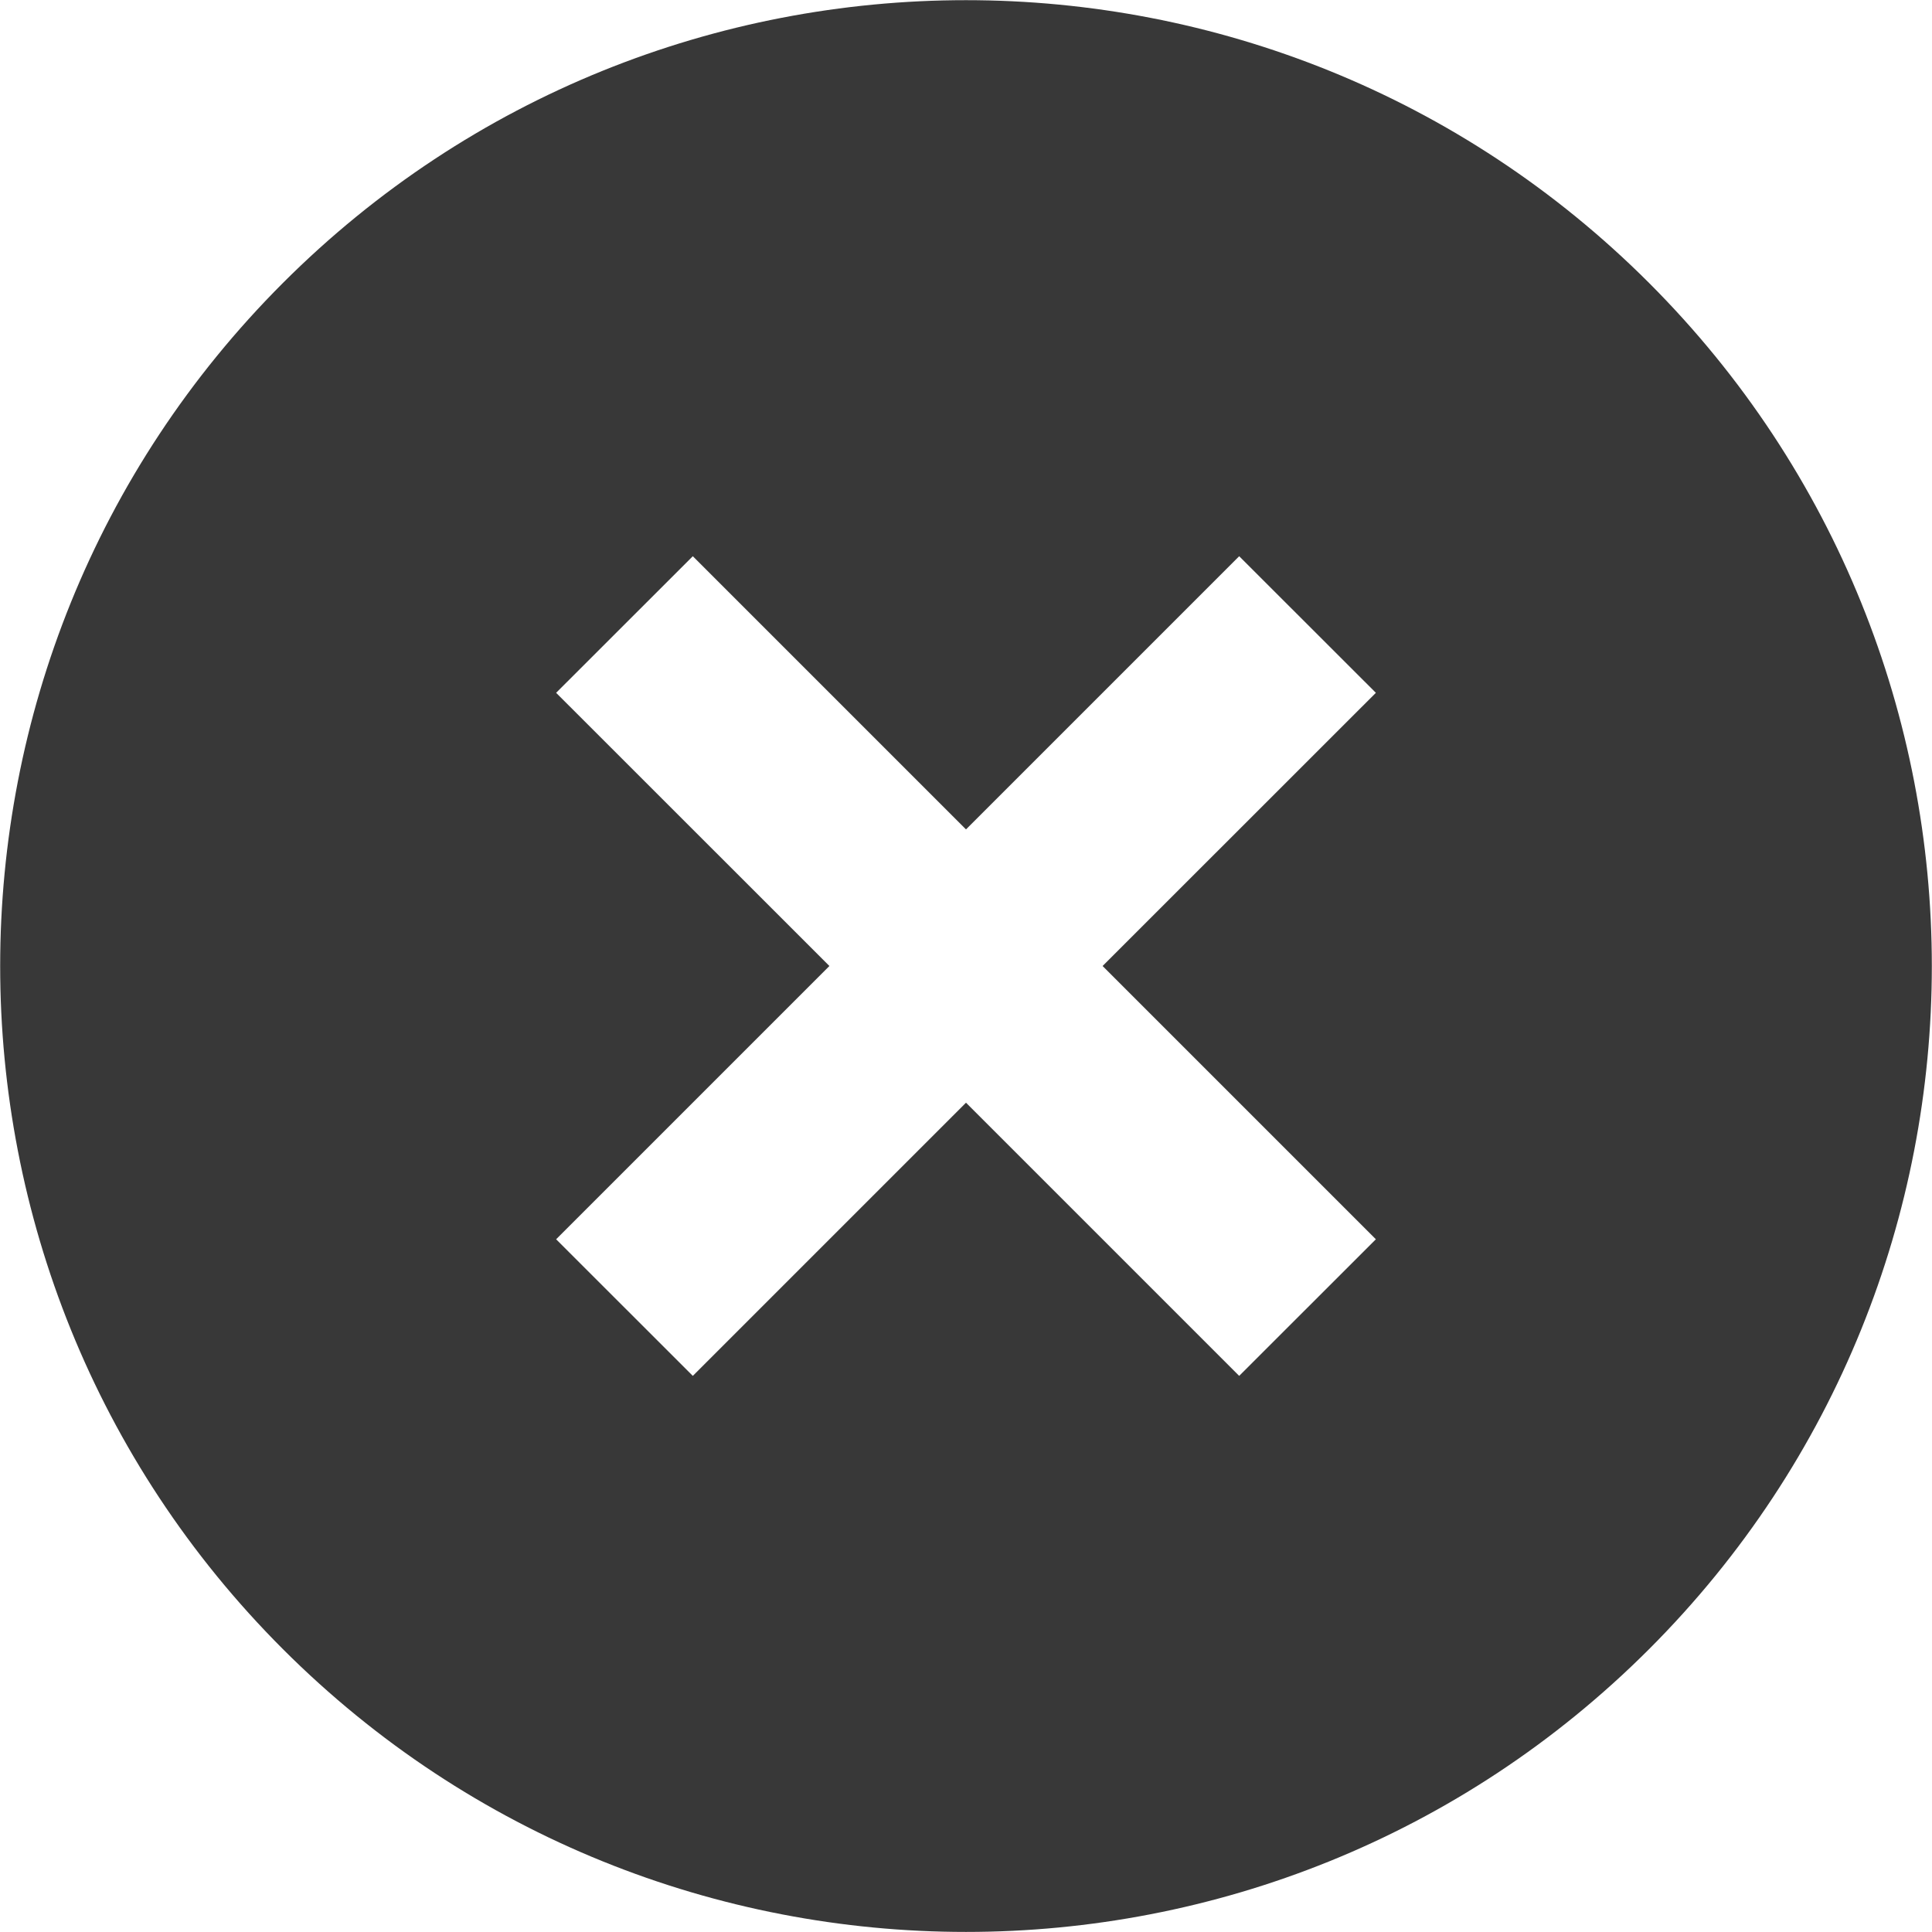
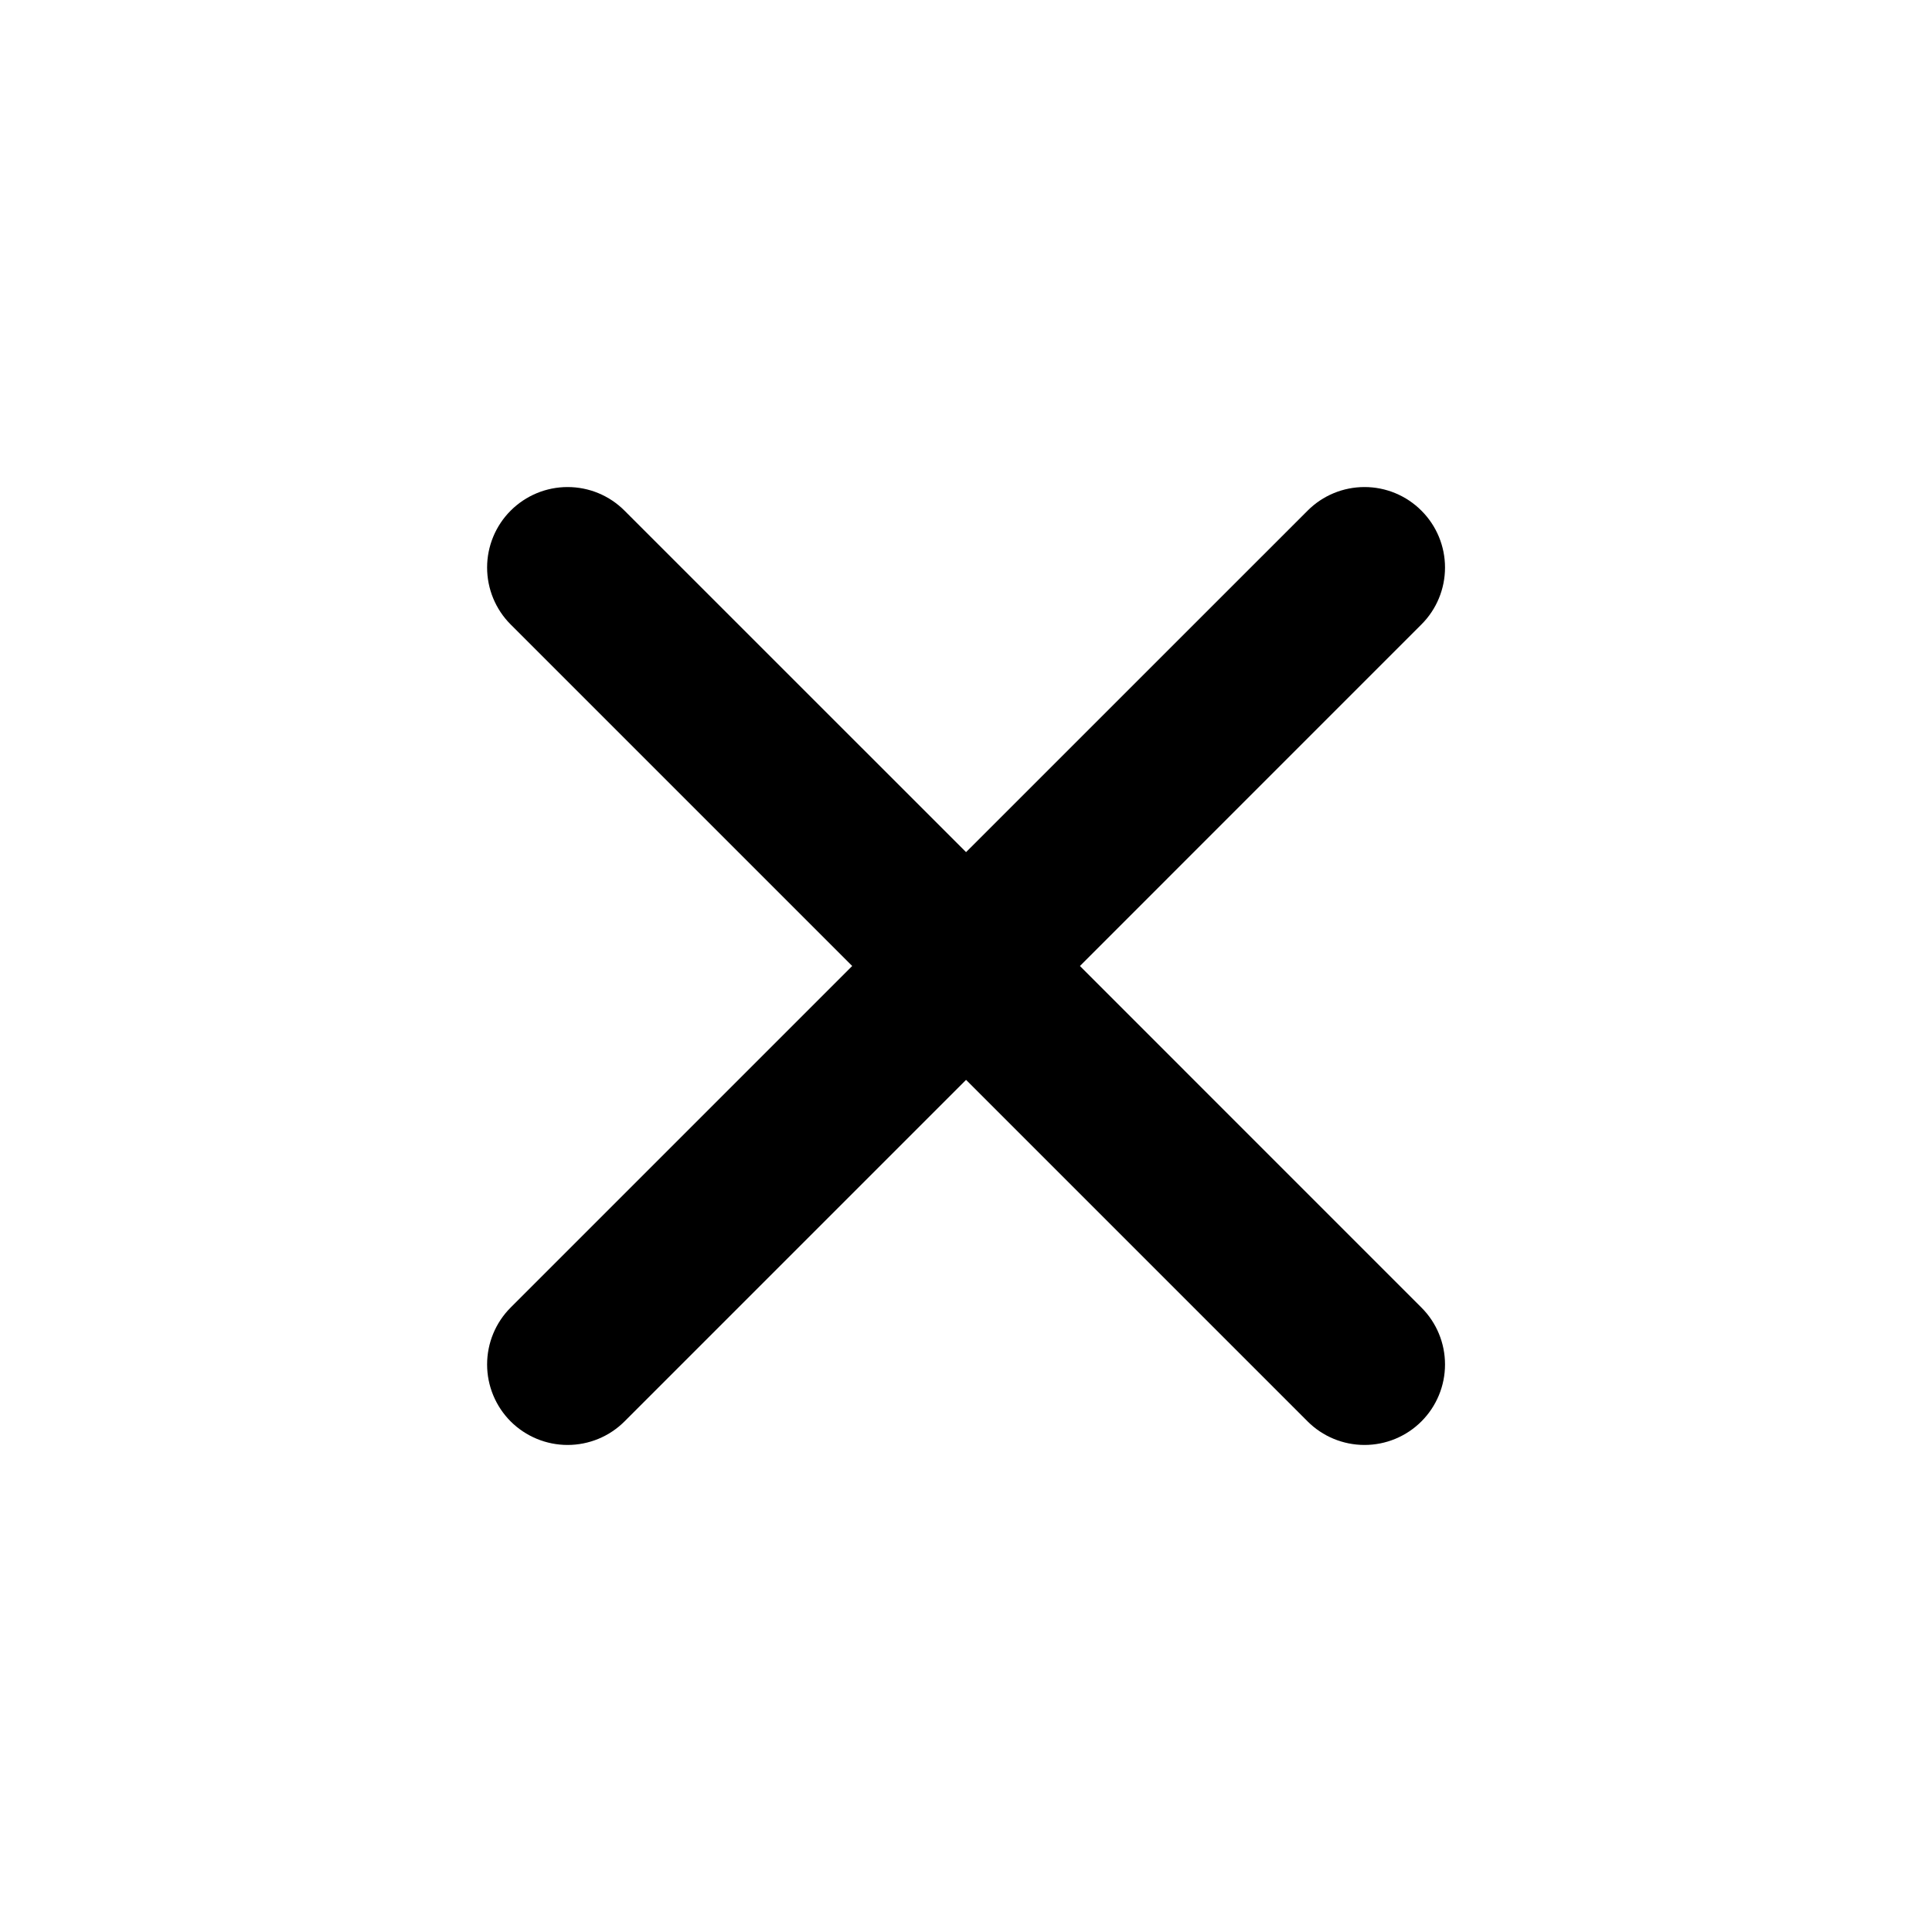
- <svg xmlns="http://www.w3.org/2000/svg" width="20" height="20" viewBox="0 0 20 20" fill="none">
-   <path d="M2.929 17.072C6.832 20.975 13.168 20.975 17.071 17.072C20.974 13.168 20.974 6.833 17.071 2.929C13.168 -0.974 6.832 -0.974 2.929 2.929C-0.974 6.833 -0.974 13.168 2.929 17.072ZM7.172 5.758L10 8.586L12.828 5.758L14.243 7.172L11.414 10L14.243 12.829L12.828 14.243L10 11.415L7.172 14.243L5.757 12.829L8.586 10L5.757 7.172L7.172 5.758Z" fill="#383838" />
+ <svg xmlns="http://www.w3.org/2000/svg" width="32" height="32" viewBox="0 0 32 32" fill="none">
+   <path d="M21.658 8.458L16.001 14.114L10.344 8.458C10.094 8.207 9.755 8.067 9.401 8.067C9.048 8.067 8.709 8.207 8.458 8.458C8.208 8.708 8.068 9.047 8.068 9.4C8.068 9.754 8.208 10.093 8.458 10.343L14.115 16L8.458 21.657C8.208 21.907 8.068 22.246 8.068 22.6C8.068 22.953 8.208 23.292 8.458 23.543C8.709 23.793 9.048 23.933 9.401 23.933C9.755 23.933 10.094 23.793 10.344 23.543L16.001 17.886L21.658 23.543C21.908 23.793 22.247 23.933 22.601 23.933C22.954 23.933 23.293 23.793 23.543 23.543C23.794 23.292 23.934 22.953 23.934 22.6C23.934 22.246 23.794 21.907 23.543 21.657L17.887 16L23.543 10.343C23.794 10.093 23.934 9.754 23.934 9.4C23.934 9.047 23.794 8.708 23.543 8.458C23.293 8.207 22.954 8.067 22.601 8.067C22.247 8.067 21.908 8.207 21.658 8.458Z" fill="black" />
</svg>
